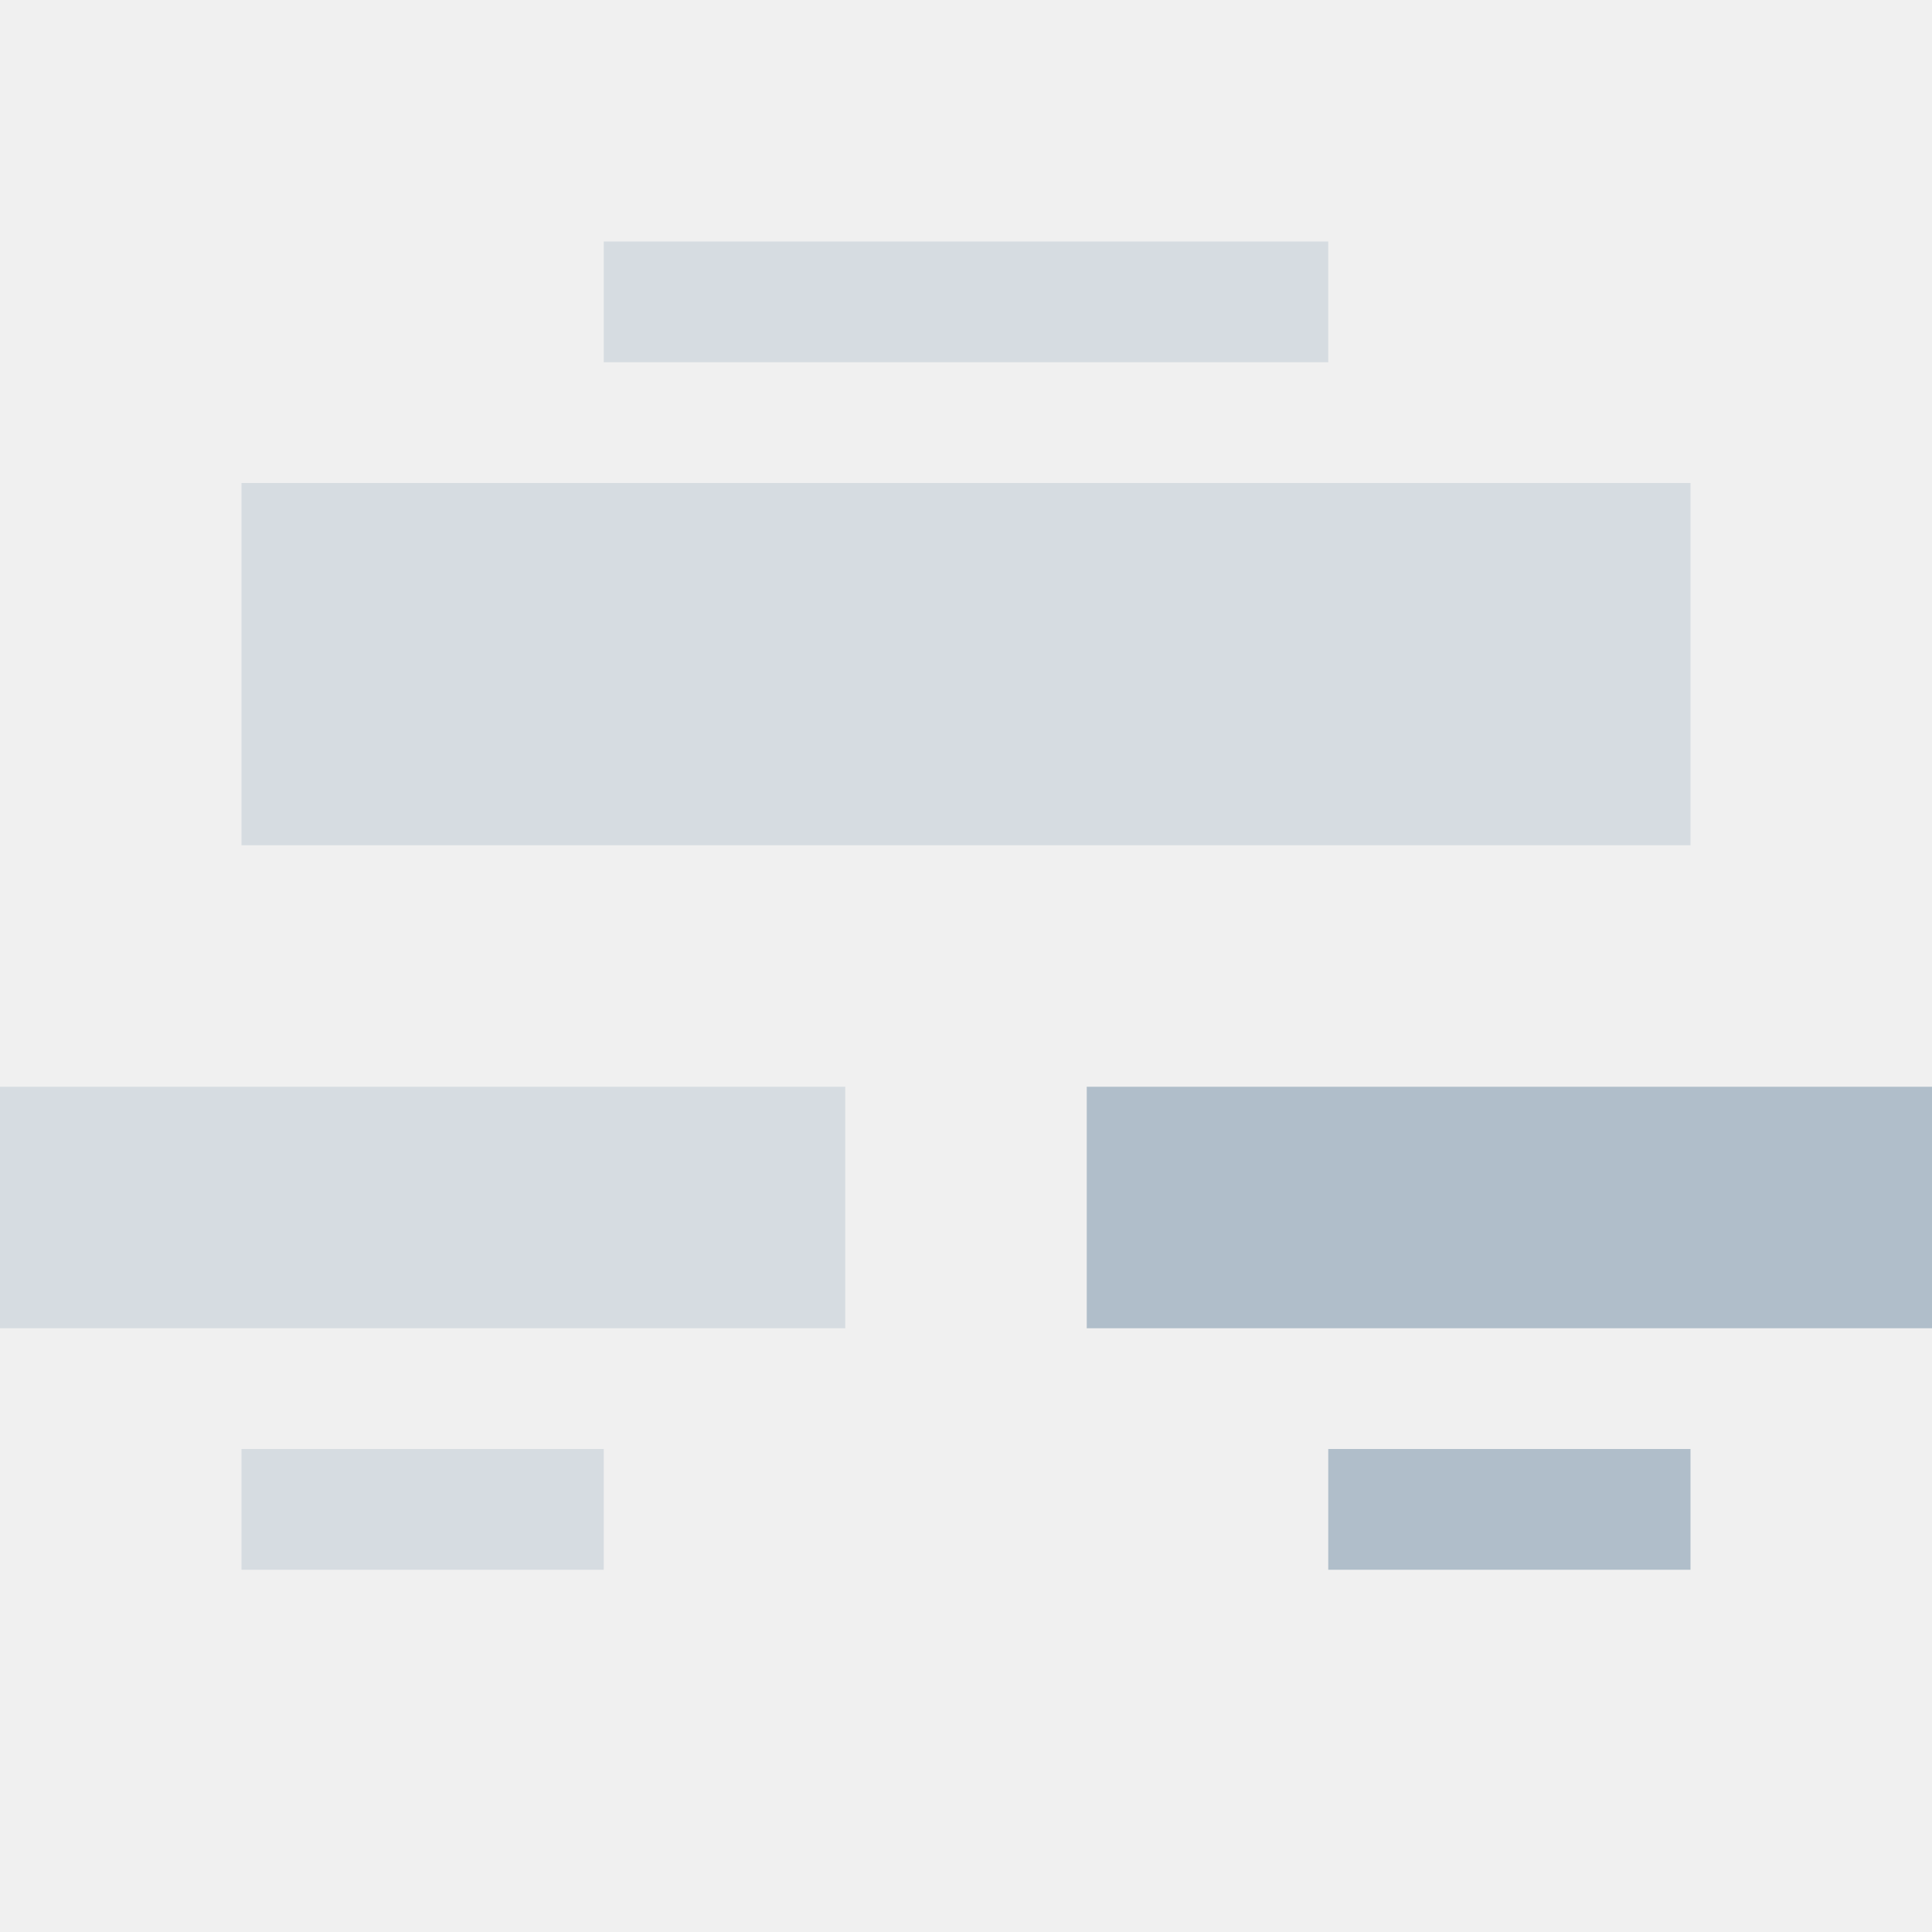
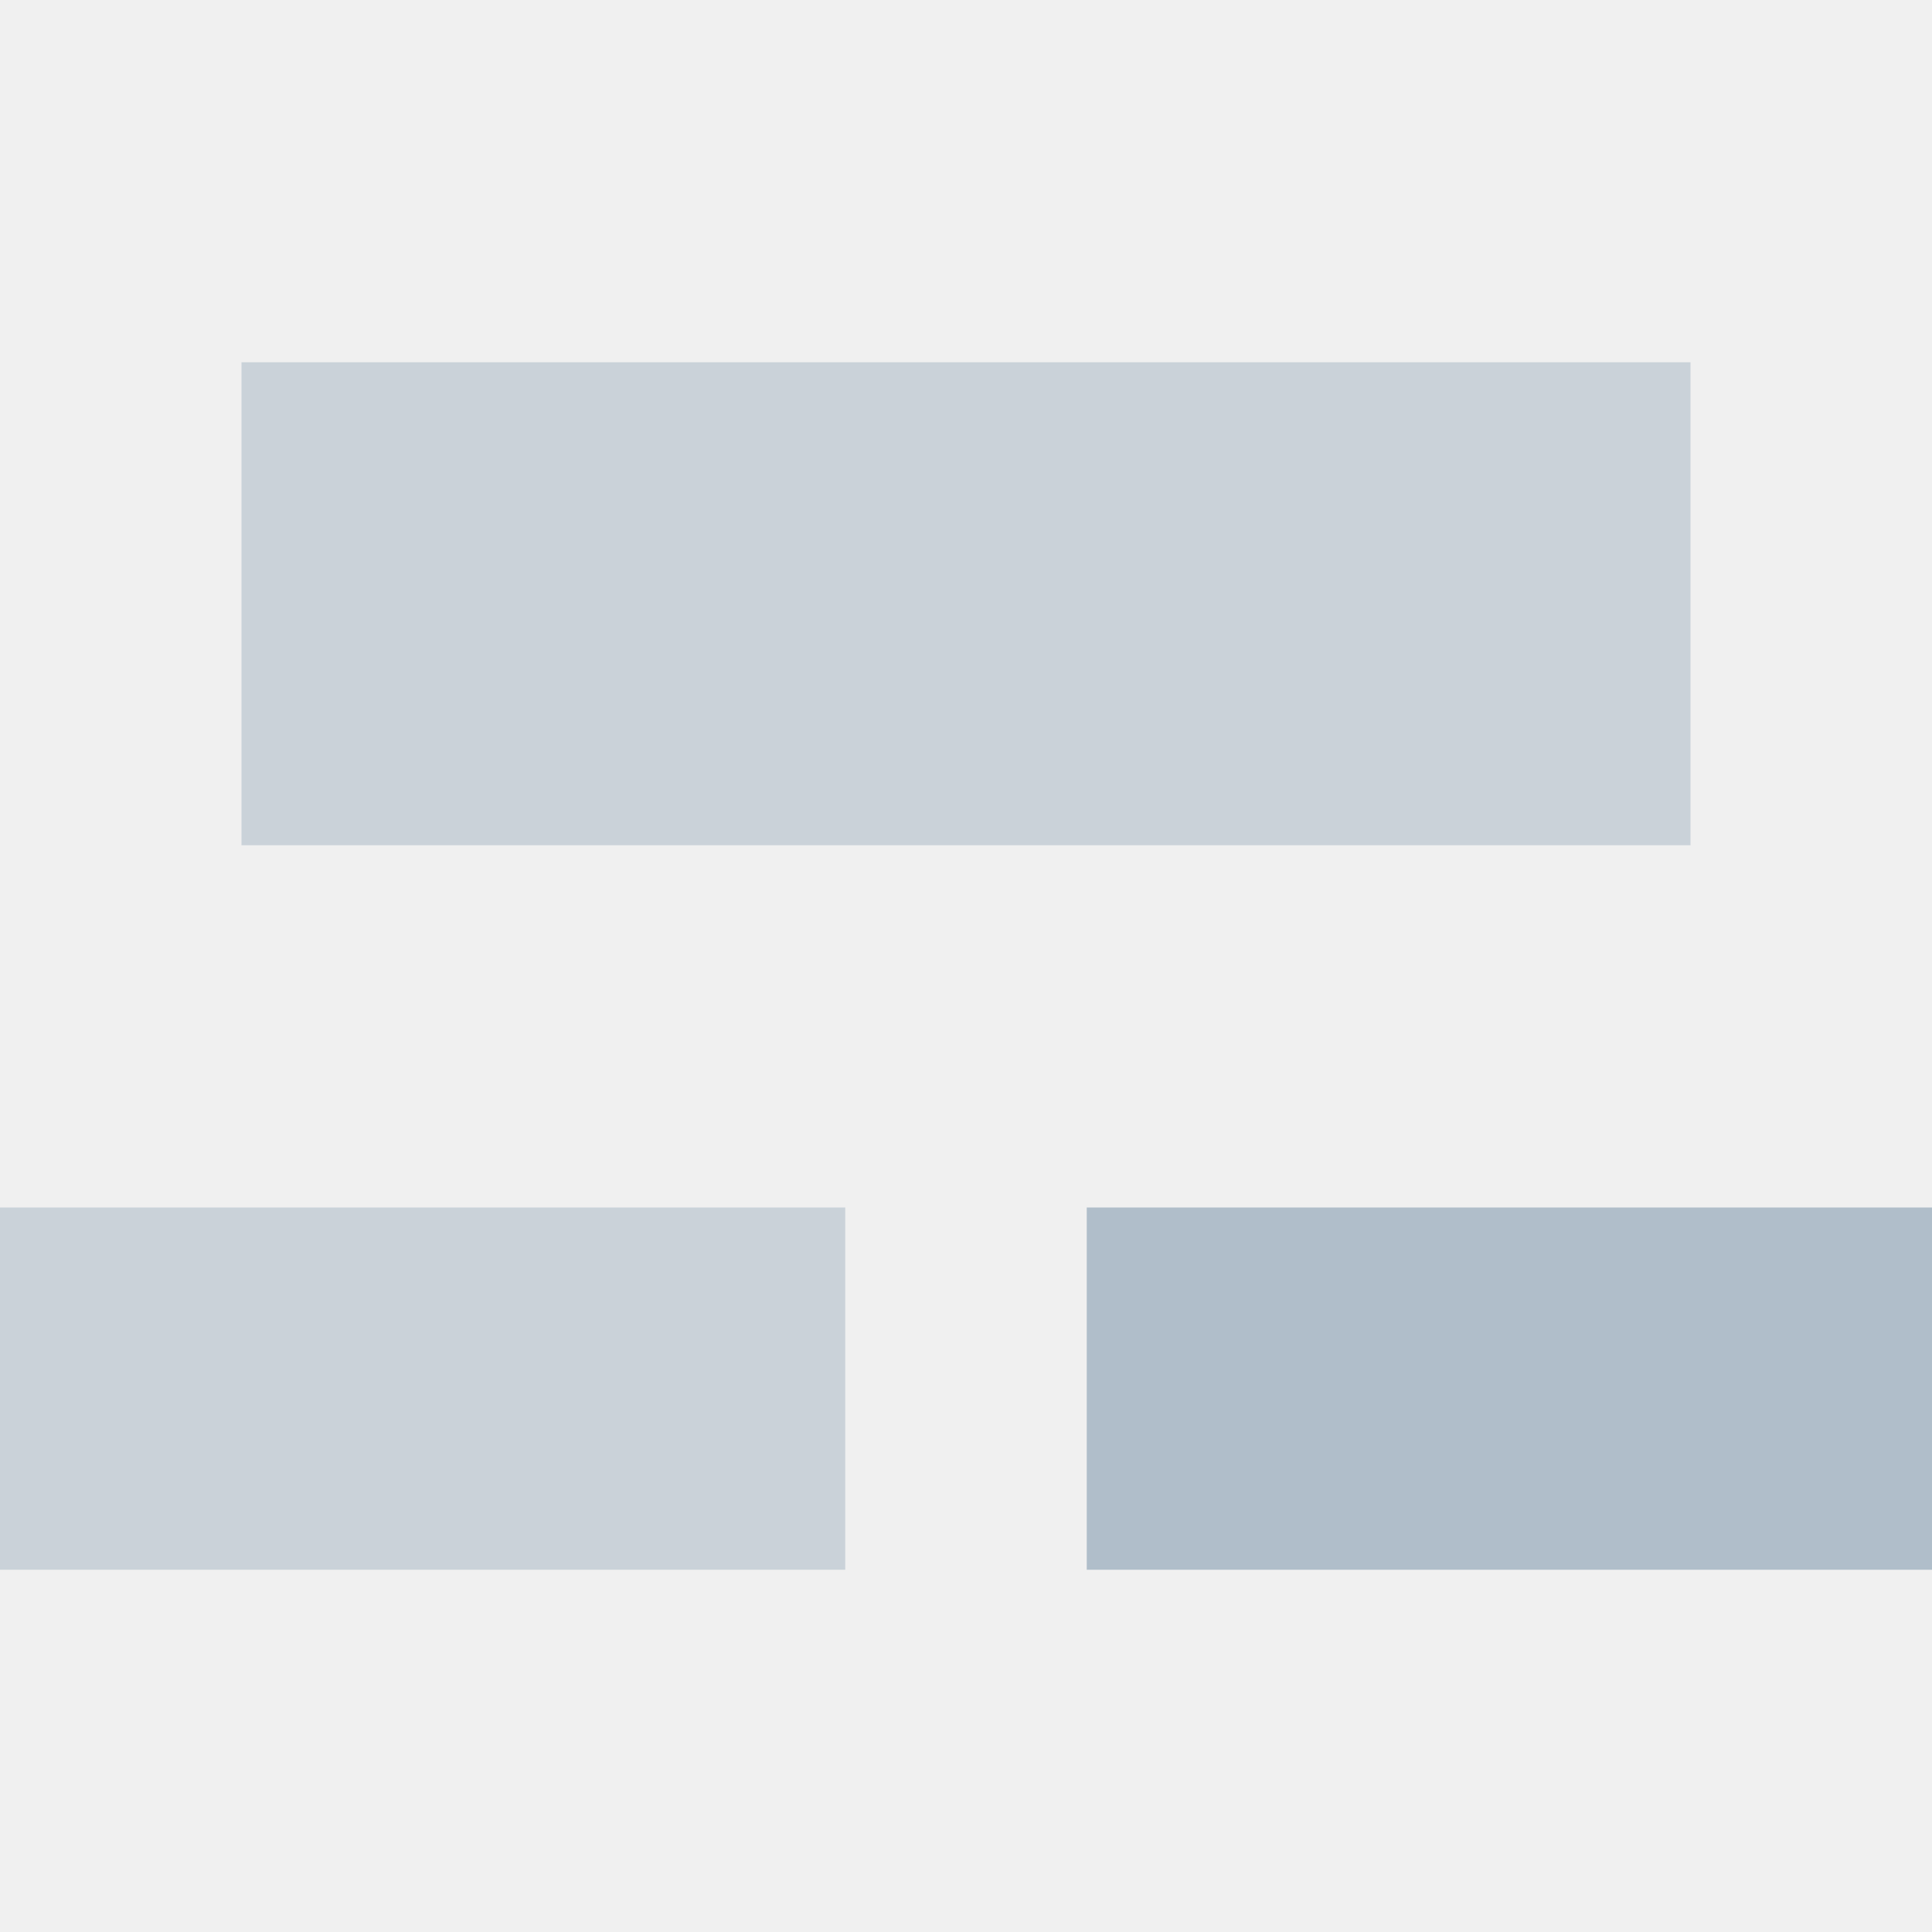
<svg xmlns="http://www.w3.org/2000/svg" width="16" height="16" viewBox="0 0 16 16" fill="none">
-   <g clip-path="url(#clip0_2360_26242)">
-     <rect x="7" y="9" width="2" height="7" transform="rotate(90 7 9)" fill="#B0BECA" fill-opacity="0.4" />
-     <rect x="5" y="12" width="1" height="3" transform="rotate(90 5 12)" fill="#B0BECA" fill-opacity="0.4" />
-     <rect x="16" y="9" width="2" height="7" transform="rotate(90 16 9)" fill="#B0BECA" />
-     <rect x="14" y="12" width="1" height="3" transform="rotate(90 14 12)" fill="#B0BECA" />
-     <rect x="14" y="4" width="3" height="12" transform="rotate(90 14 4)" fill="#B0BECA" fill-opacity="0.4" />
-     <rect x="11" y="2" width="1" height="6" transform="rotate(90 11 2)" fill="#B0BECA" fill-opacity="0.4" />
+   <g clip-path="url(#clip0_2462_26708)">
+     <rect x="7" y="10" width="3" height="7" transform="rotate(90 7 10)" fill="#B0BECA" fill-opacity="0.6" />
+     <rect x="16" y="10" width="3" height="7" transform="rotate(90 16 10)" fill="#B0BECA" />
+     <rect x="14" y="3" width="4" height="12" transform="rotate(90 14 3)" fill="#B0BECA" fill-opacity="0.6" />
  </g>
  <defs>
-     <clipPath id="clip0_2360_26242">
+     <clipPath id="clip0_2462_26708">
      <rect width="16" height="16" fill="white" />
    </clipPath>
  </defs>
</svg>
